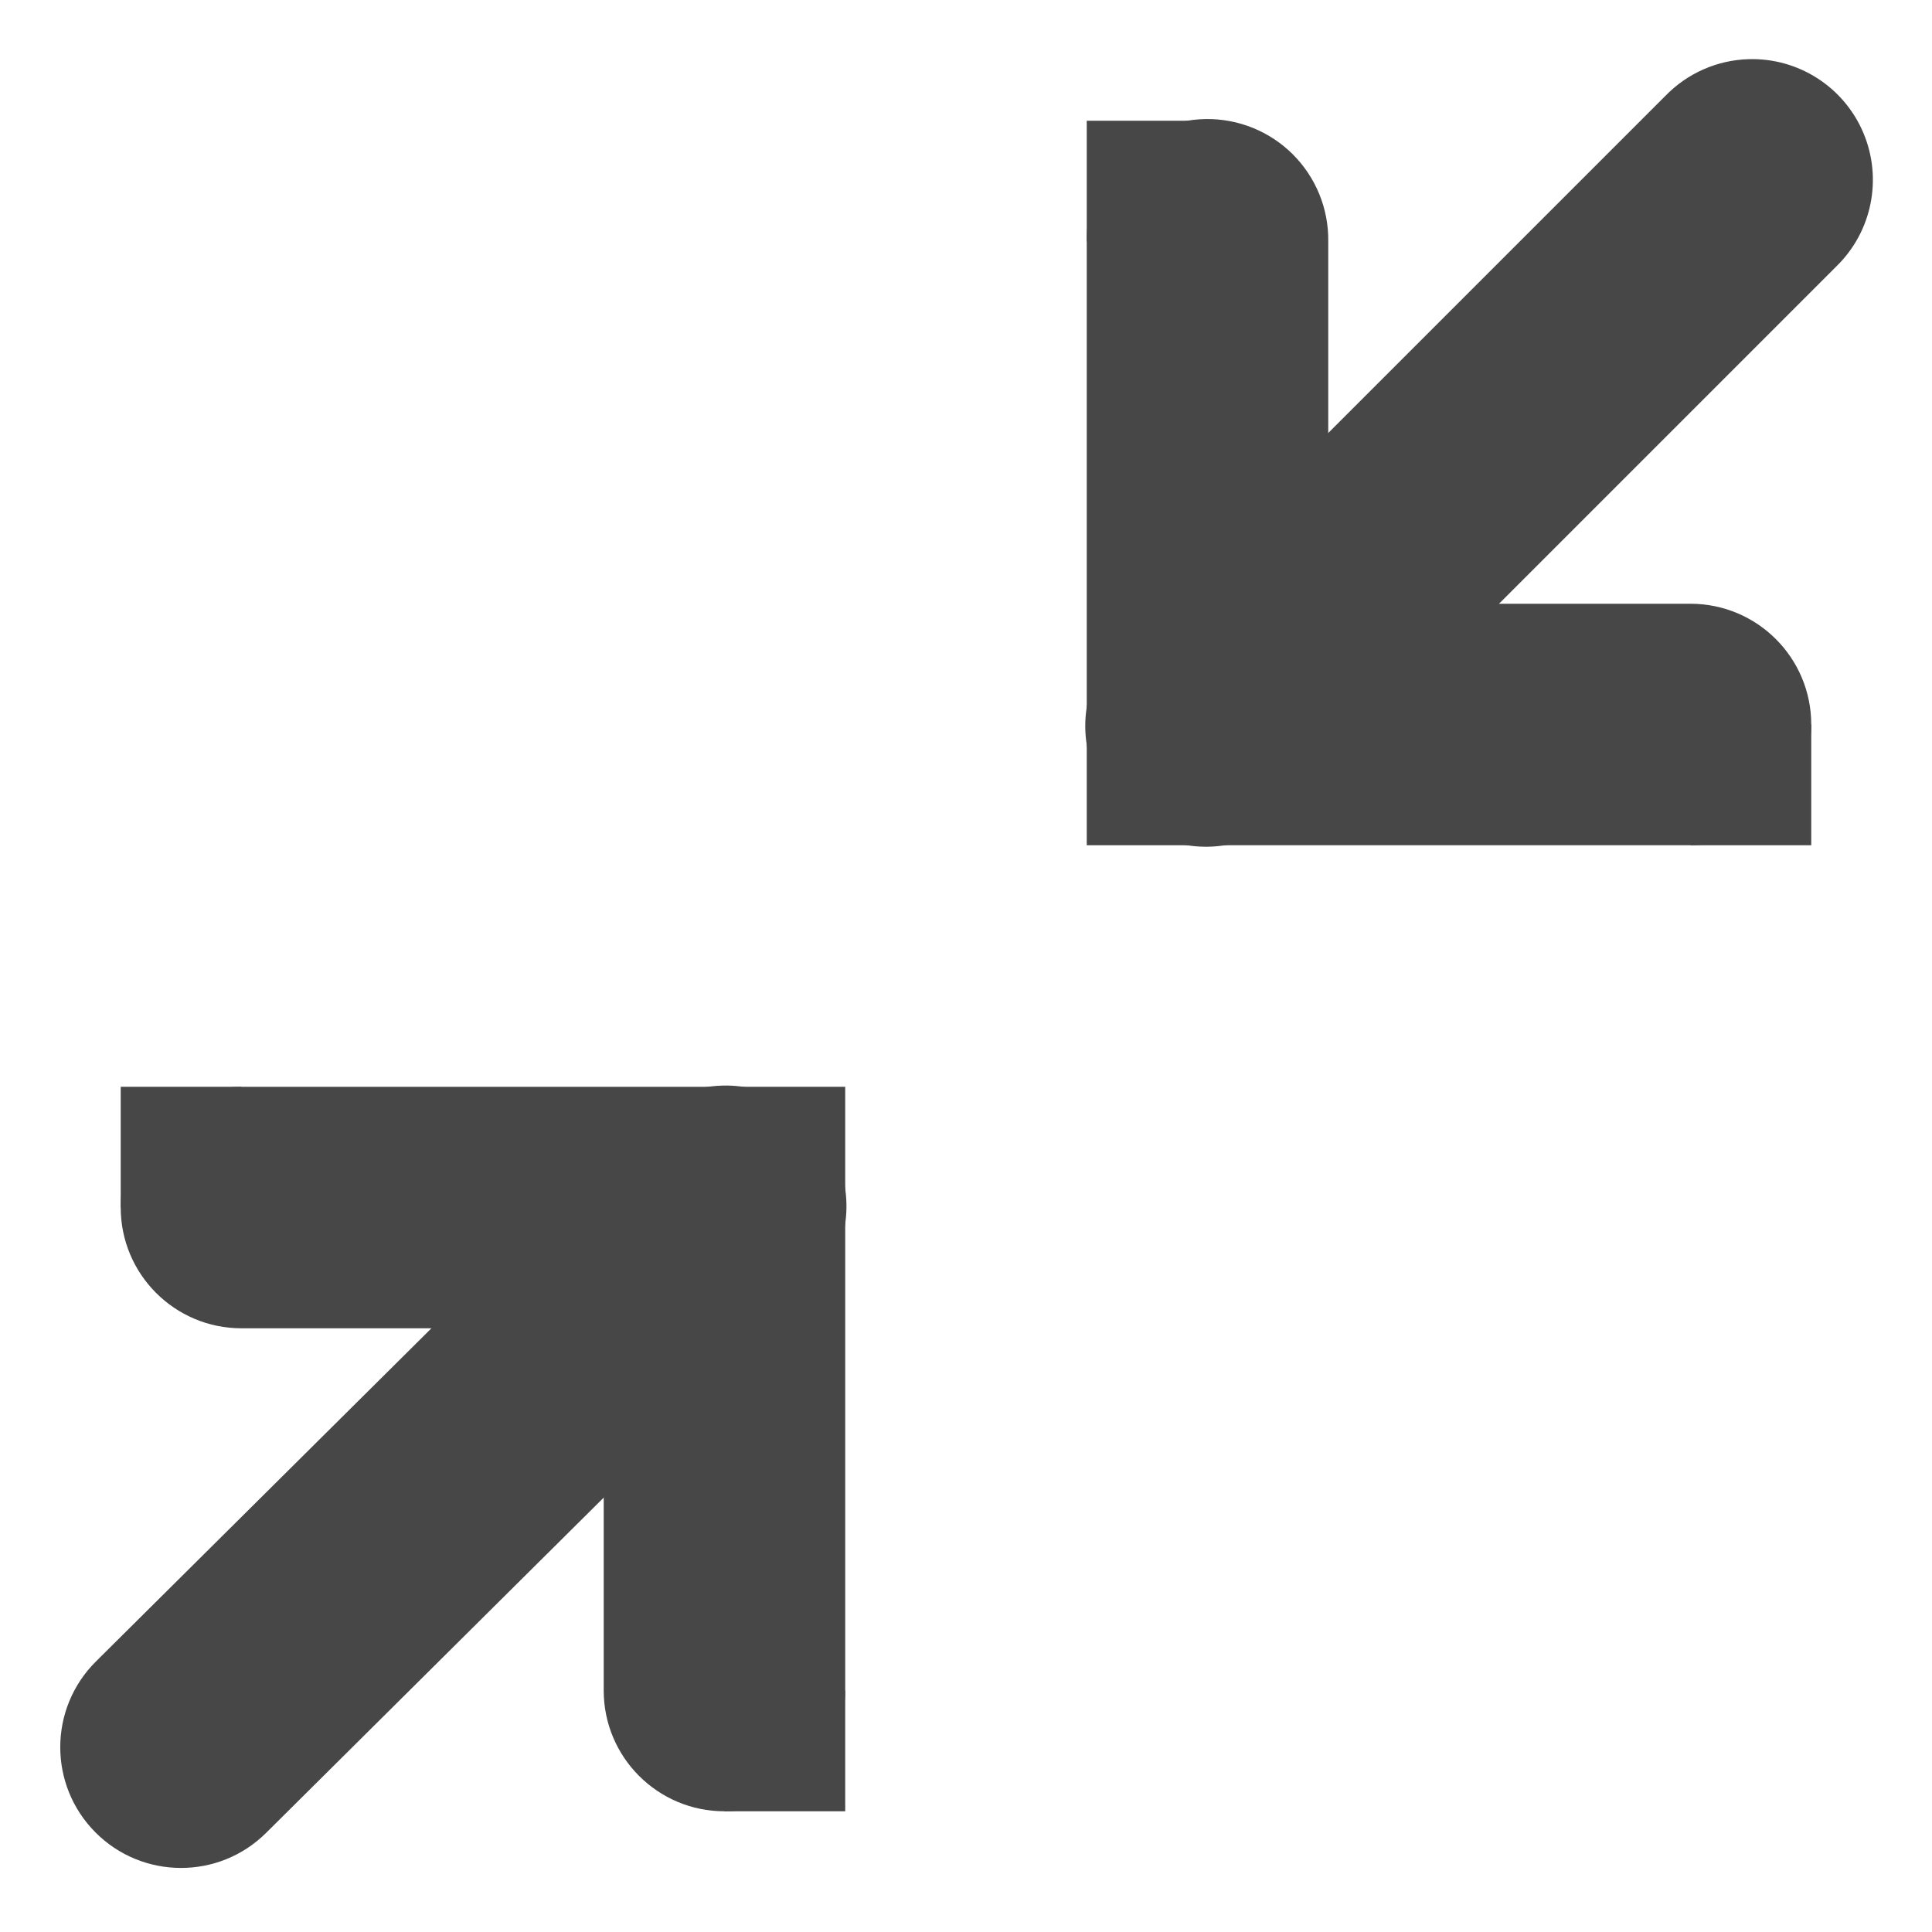
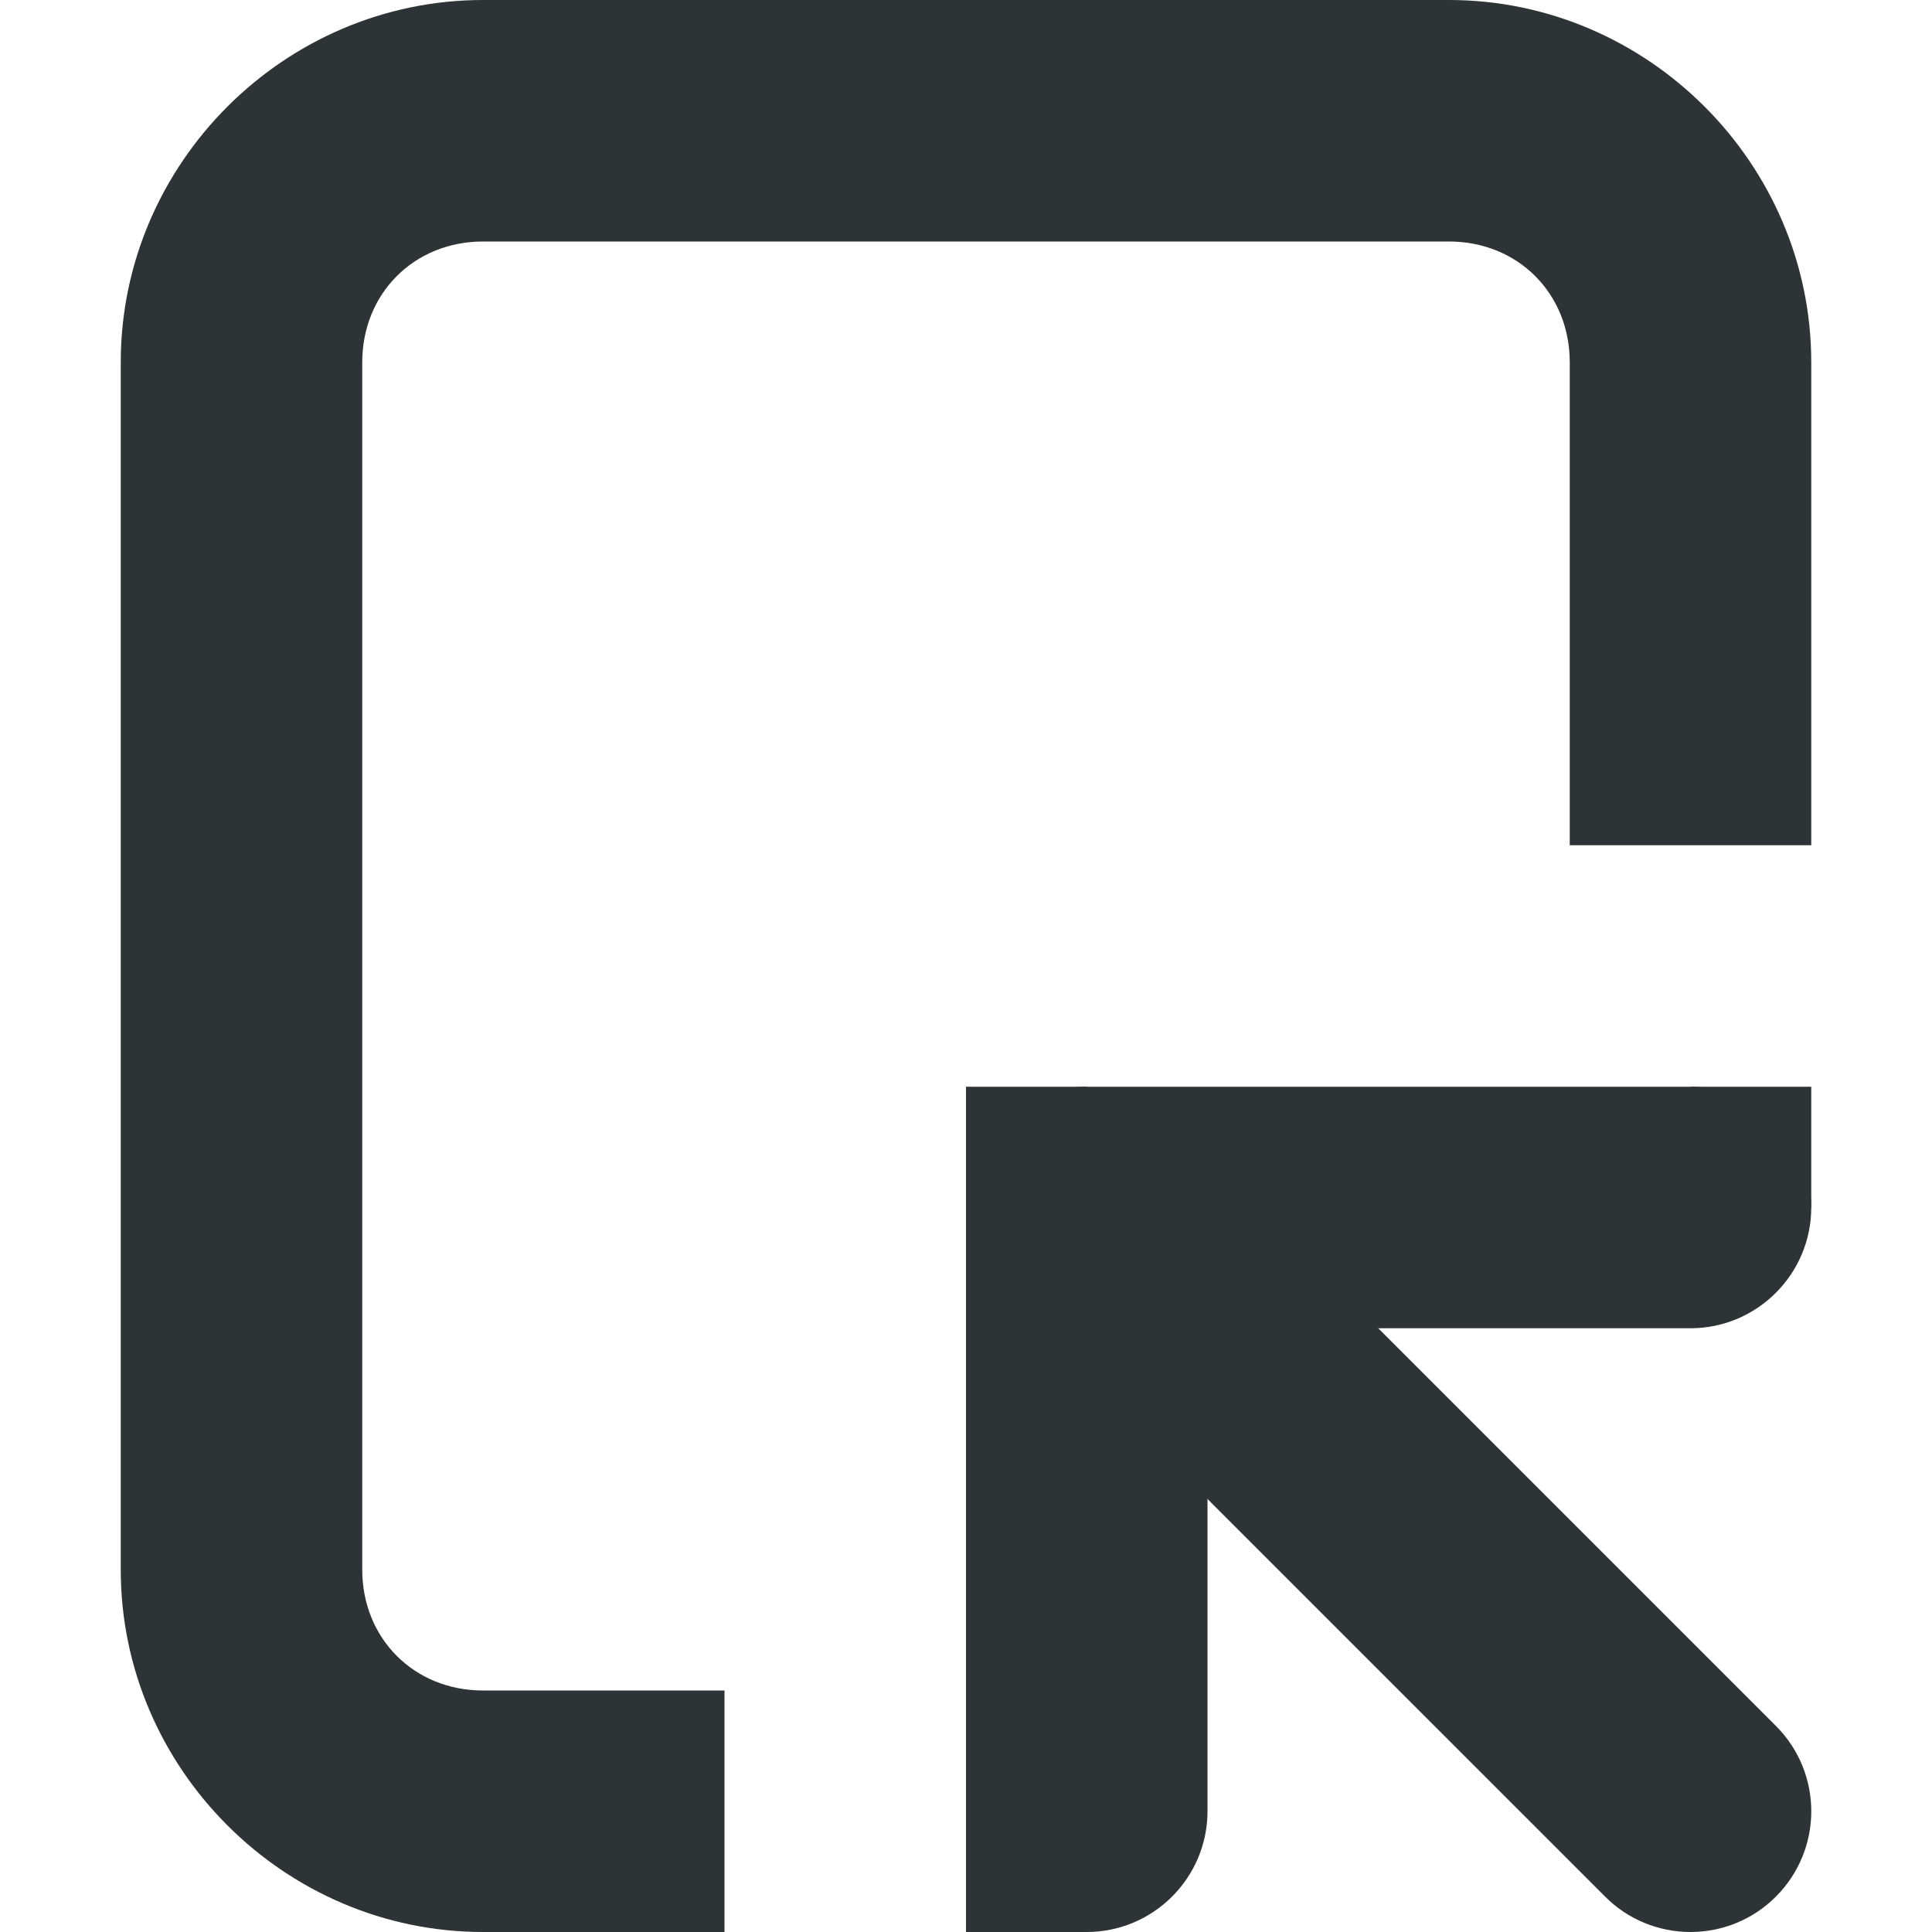
- <svg xmlns="http://www.w3.org/2000/svg" width="16" height="16" version="1.1" id="svg18">
-   <defs id="defs22" />
-   <g id="g899" transform="translate(-10.00029,8.000321)">
-     <path d="m 12,1 a 1,1 0 1 0 0,2 h 3 v 3 a 1,1 0 1 0 2,0 V 2 A 1,1 0 0 0 16,1 Z" style="color:#000000;line-height:normal;font-variant-ligatures:normal;font-variant-position:normal;font-variant-caps:normal;font-variant-numeric:normal;font-variant-alternates:normal;font-feature-settings:normal;text-indent:0;text-align:start;text-decoration-line:none;text-decoration-style:solid;text-decoration-color:#000000;text-transform:none;text-orientation:mixed;shape-padding:0;isolation:auto;mix-blend-mode:normal;fill:#474747;marker:none" font-weight="400" font-family="sans-serif" overflow="visible" id="path845" />
-     <path d="m 16,1 h 1 v 1 h -1 z" style="color:#000000;fill:#474747;marker:none" overflow="visible" id="path847" />
-     <path d="m 15.984,0.99 a 1,1 0 0 0 -0.69,0.301 l -4.5,4.469 a 1,1 0 1 0 1.411,1.418 l 4.5,-4.469 A 1,1 0 0 0 15.985,0.99 Z" style="color:#000000;line-height:normal;font-variant-ligatures:normal;font-variant-position:normal;font-variant-caps:normal;font-variant-numeric:normal;font-variant-alternates:normal;font-feature-settings:normal;text-indent:0;text-align:start;text-decoration-line:none;text-decoration-style:solid;text-decoration-color:#000000;text-transform:none;text-orientation:mixed;shape-padding:0;isolation:auto;mix-blend-mode:normal;fill:#474747;marker:none" font-weight="400" font-family="sans-serif" overflow="visible" id="path849" />
-     <path style="color:#000000;fill:#474747;marker:none" d="m 11,1 h 1 v 1 h -1 z" id="path868" />
-     <path style="color:#000000;fill:#474747;marker:none" d="m 16,6 h 1 v 1 h -1 z" id="path866" />
-   </g>
-   <g id="g910" transform="translate(0,-4)">
-     <path d="m 9,10 h 1 v 1 H 9 Z" style="color:#000000;fill:#474747;marker:none" overflow="visible" id="path843" />
-     <path d="M 9.984,4.986 A 1,1 0 0 0 9,6 v 4 a 1,1 0 0 0 1,1 h 4 A 1,1 0 1 0 14,9 H 11 V 6 A 1,1 0 0 0 9.984,4.986 Z" style="color:#000000;line-height:normal;font-variant-ligatures:normal;font-variant-position:normal;font-variant-caps:normal;font-variant-numeric:normal;font-variant-alternates:normal;font-feature-settings:normal;text-indent:0;text-align:start;text-decoration-line:none;text-decoration-style:solid;text-decoration-color:#000000;text-transform:none;text-orientation:mixed;shape-padding:0;isolation:auto;mix-blend-mode:normal;fill:#474747;marker:none" font-weight="400" font-family="sans-serif" overflow="visible" id="path839" />
-     <path d="m 14.48,4.49 a 1,1 0 0 0 -0.687,0.303 l -4.5,4.5 a 1,1 0 1 0 1.414,1.414 l 4.5,-4.5 A 1,1 0 0 0 14.48,4.49 Z" style="color:#000000;line-height:normal;font-variant-ligatures:normal;font-variant-position:normal;font-variant-caps:normal;font-variant-numeric:normal;font-variant-alternates:normal;font-feature-settings:normal;text-indent:0;text-align:start;text-decoration-line:none;text-decoration-style:solid;text-decoration-color:#000000;text-transform:none;text-orientation:mixed;shape-padding:0;isolation:auto;mix-blend-mode:normal;fill:#474747;marker:none" font-weight="400" font-family="sans-serif" overflow="visible" id="path841" />
-     <path style="color:#000000;fill:#474747;marker:none" d="m 14,10 h 1 v 1 h -1 z" id="path864" />
-     <path style="color:#000000;fill:#474747;marker:none" d="m 9,5 h 1 V 6 H 9 Z" id="path851" />
+ <svg xmlns="http://www.w3.org/2000/svg" height="16px" viewBox="0 0 16 16" width="16px" version="1.1" id="svg10">
+   <defs id="defs14" />
+   <path id="path4" style="fill:#2e3436" d="M 4,0 C 2.355,0 1,1.355 1,3 v 10 c 0,1.645 1.355,3 3,3 H 6 V 14 H 4 C 3.43,14 3,13.57 3,13 V 3 C 3,2.43 3.43,2 4,2 h 8 c 0.57,0 1,0.43 1,1 v 4 h 2 V 3 C 15,1.355 13.645,0 12,0 Z" />
+   <path d="m 14,-16 v 2 H 2 v -2 z m 0,0" id="path6" style="fill:#2e3436;stroke-width:1" />
+   <g id="g1262" transform="rotate(90,14.5,6.5)">
+     <path d="m 24,12 c 0,-0.551 -0.449,-1 -1,-1 H 19 V 7 C 19,6.449 18.551,6 18,6 17.449,6 17,6.449 17,7 v 5 c 0,0.551 0.449,1 1,1 h 5 c 0.551,0 1,-0.449 1,-1 z m 0,0" id="path1138" style="fill:#2e3436" />
+     <path id="path1140" style="fill:#2e3436" d="M 10,9.586 V 11 H 8.586 l 4.707,4.707 C 13.48,15.895 13.734,16 14,16 c 0.266,0 0.52,-0.105 0.707,-0.293 0.391,-0.391 0.391,-1.023 0,-1.414 z" transform="rotate(-90,14.5,6.5)" />
+     <path d="m 17,12 h 1 v 1 h -1 z m 0,0" id="path1142" style="fill:#2e3436" />
+     <path d="m 17,6 h 1 v 1 h -1 z m 0,0" id="path1144" style="fill:#2e3436" />
+     <path d="m 23,12 h 1 v 1 h -1 z m 0,0" id="path1146" style="fill:#2e3436" />
  </g>
</svg>
